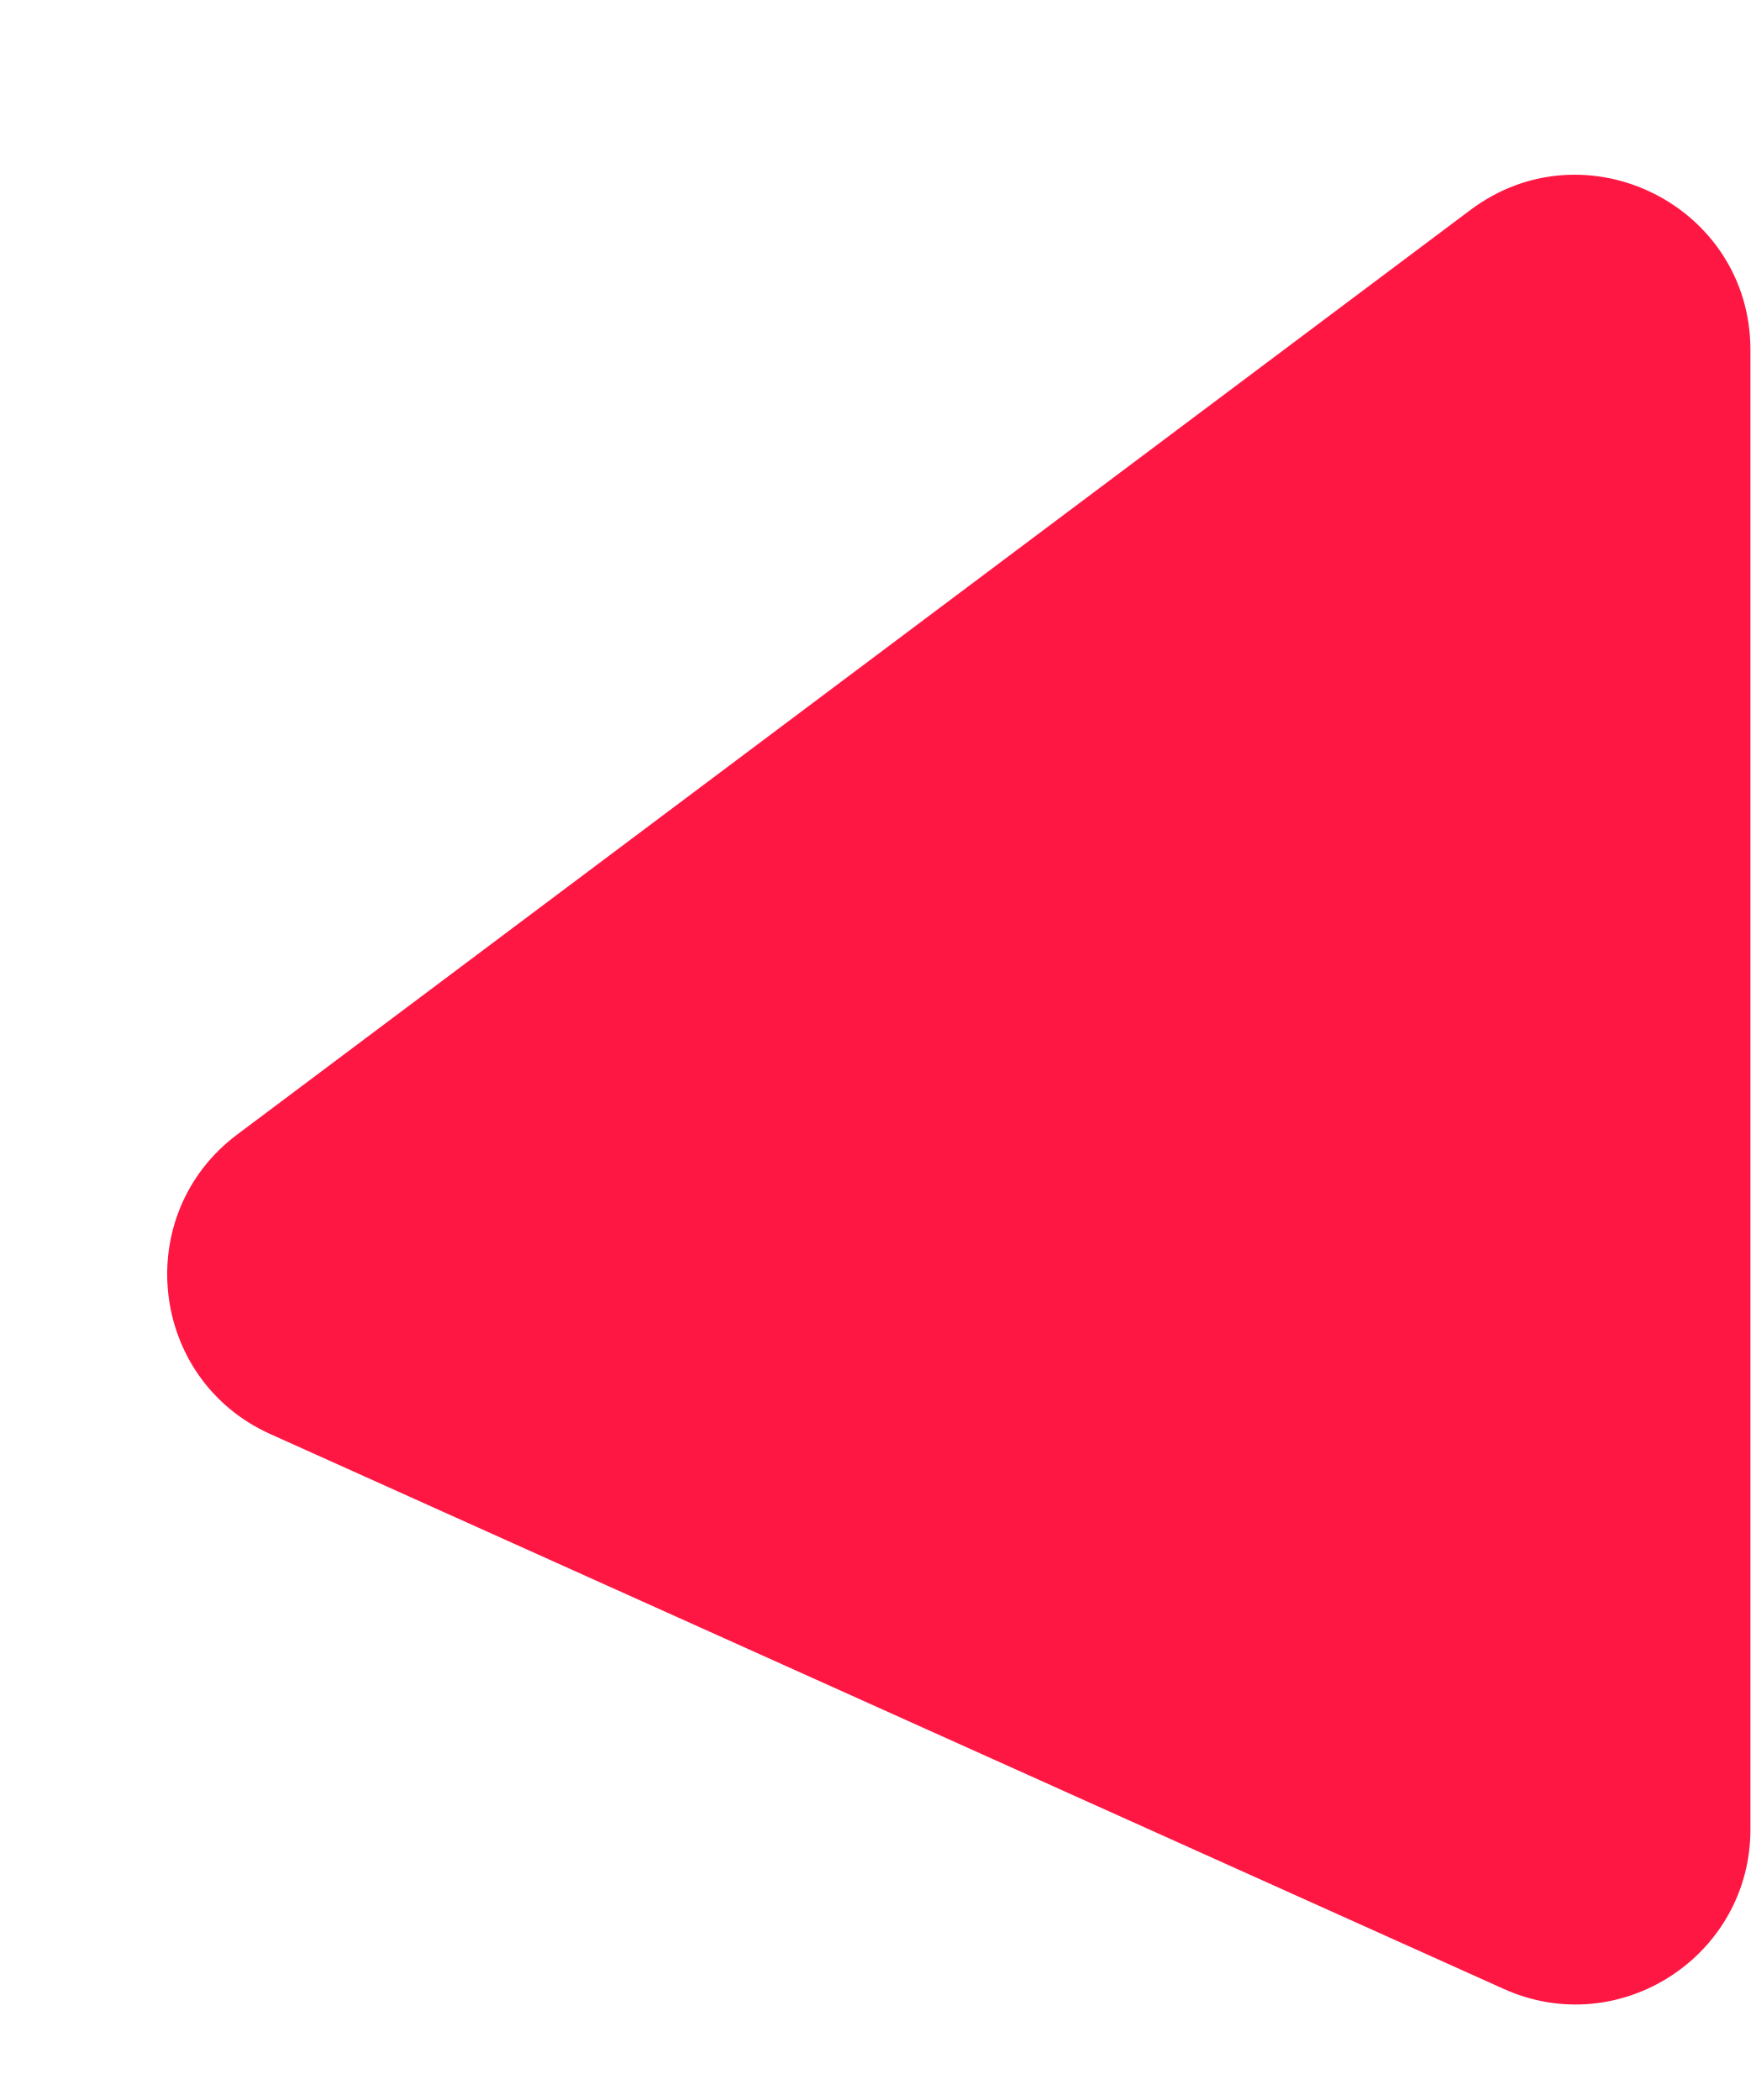
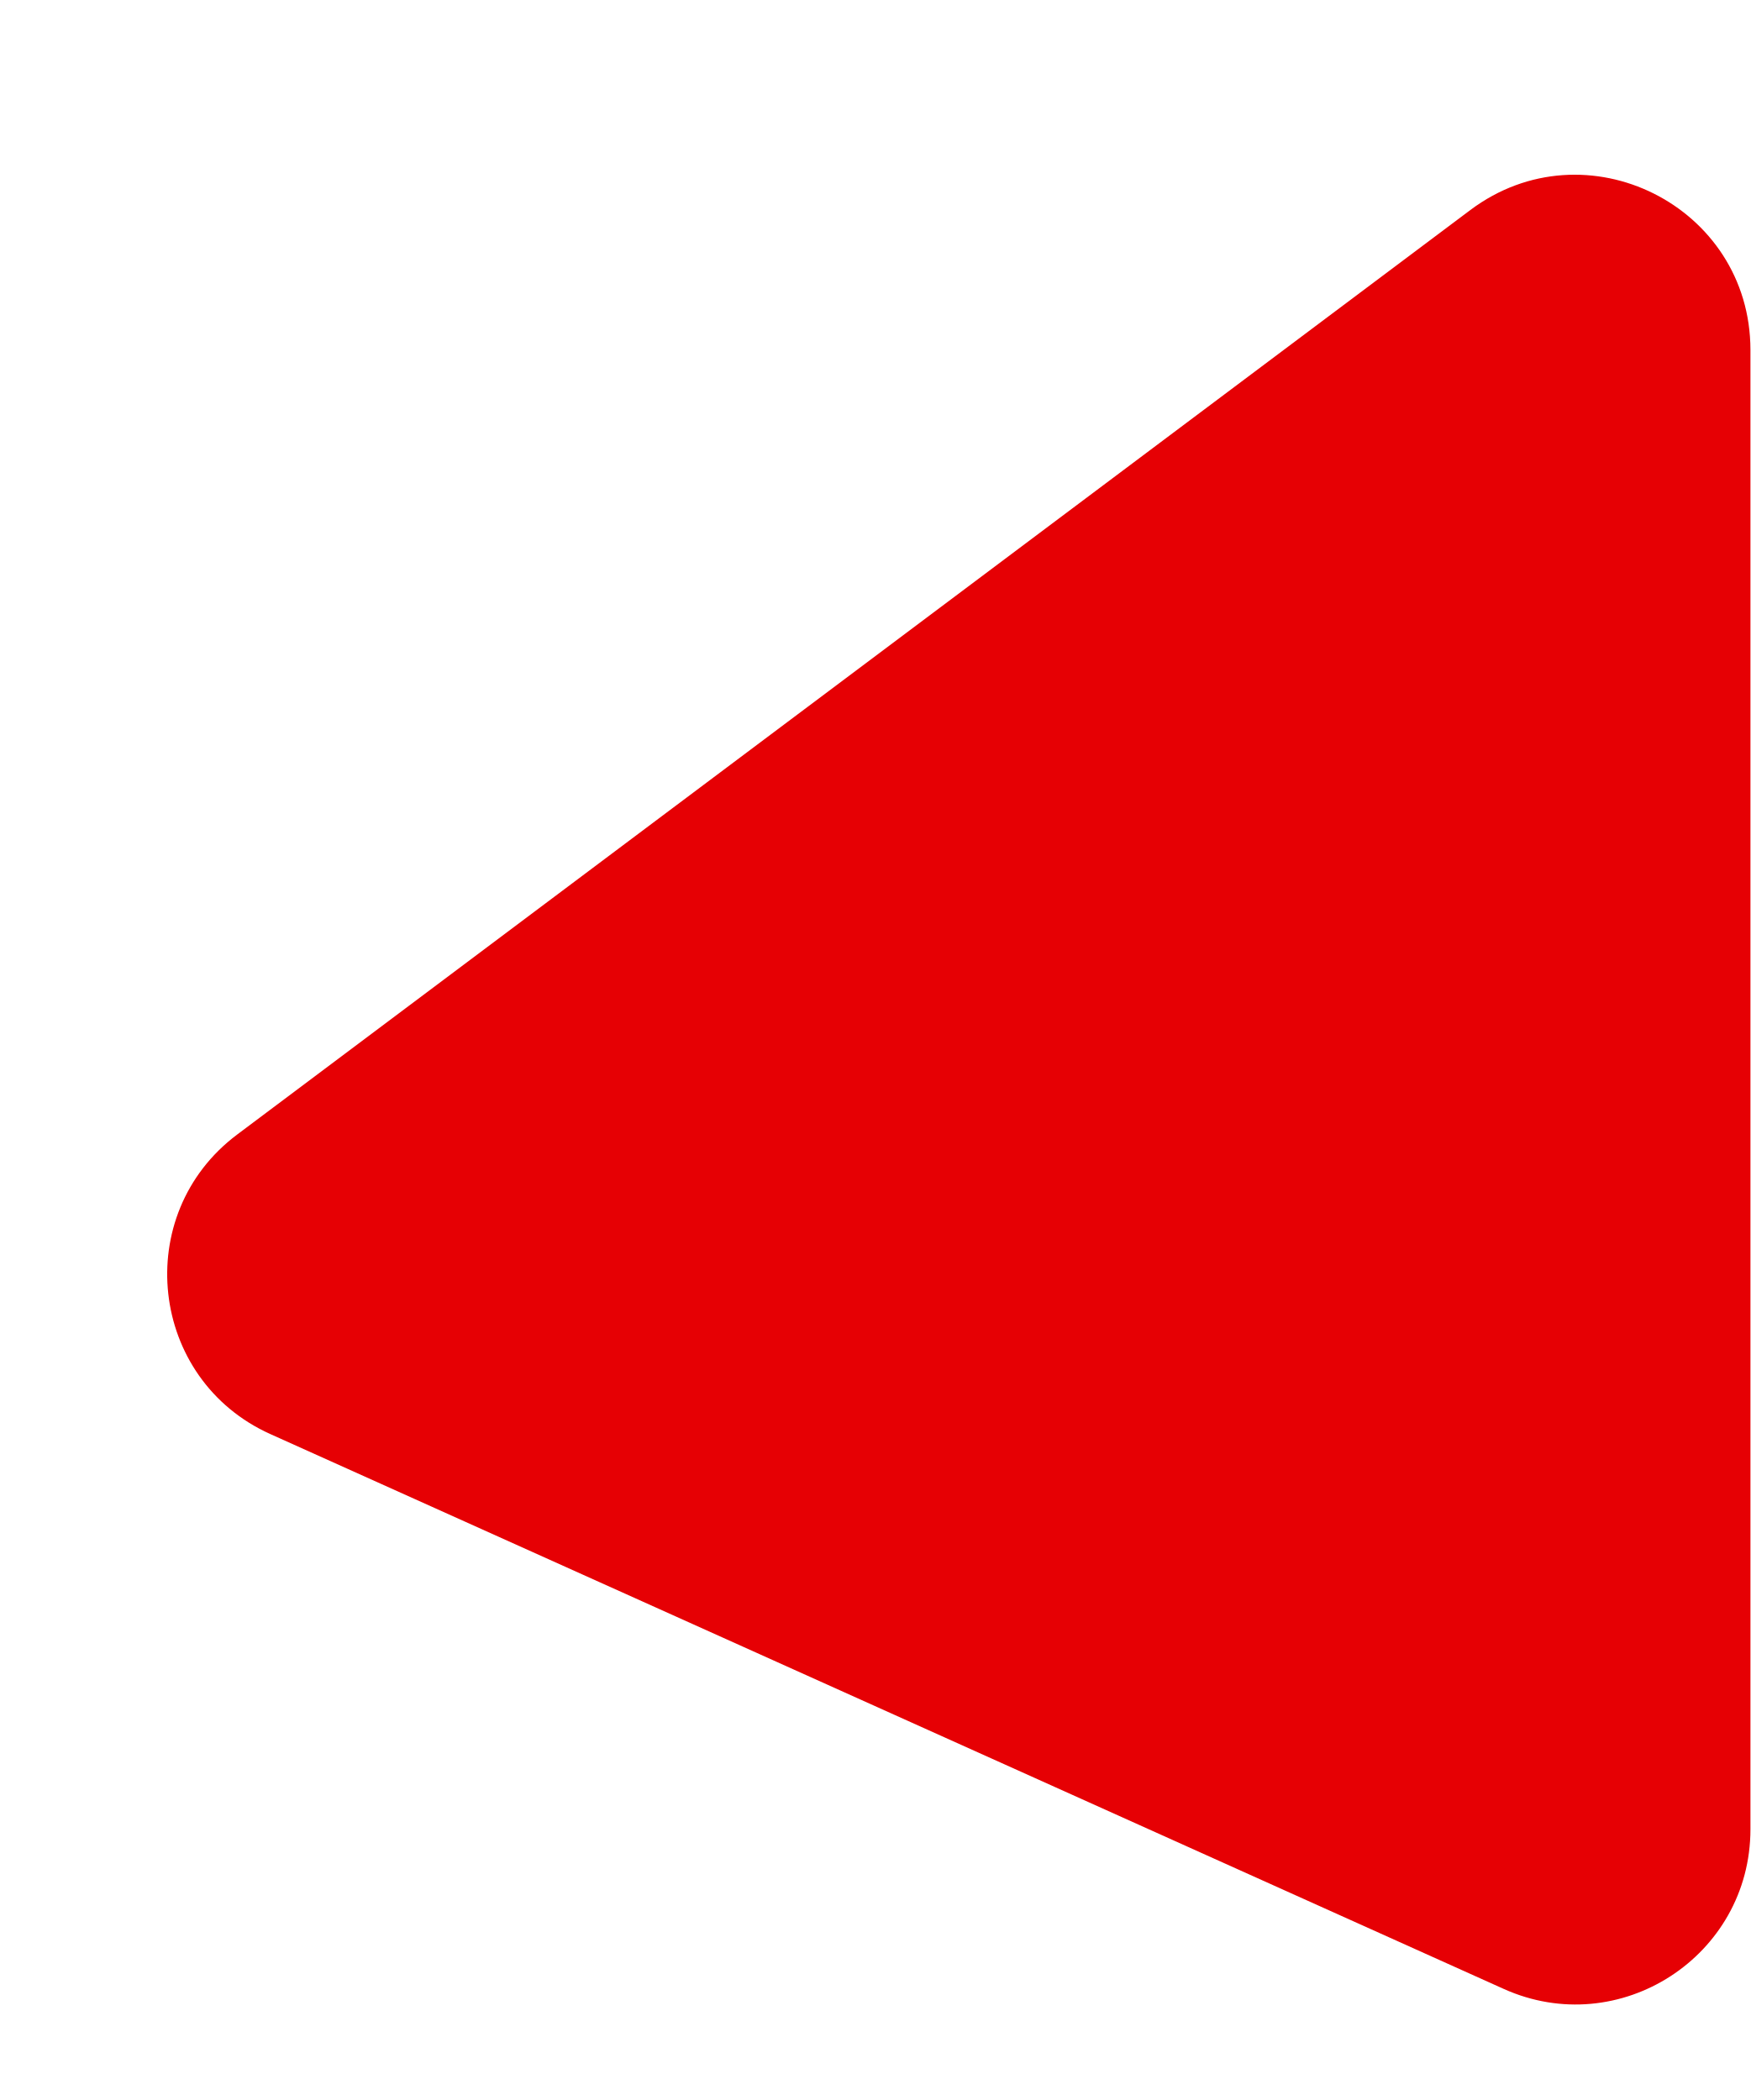
<svg xmlns="http://www.w3.org/2000/svg" width="10" height="12" viewBox="0 0 10 12" fill="none">
-   <path d="M10 10.453V2C10 1.176 9.059 0.706 8.4 1.2L1.355 6.483C0.746 6.94 0.851 7.883 1.545 8.195L8.59 11.365C9.251 11.663 10 11.179 10 10.453Z" fill="#ff1744" />
+   <path d="M10 10.453V2C10 1.176 9.059 0.706 8.4 1.2L1.355 6.483C0.746 6.94 0.851 7.883 1.545 8.195L8.59 11.365C9.251 11.663 10 11.179 10 10.453Z" fill="#E60004" />
</svg>
